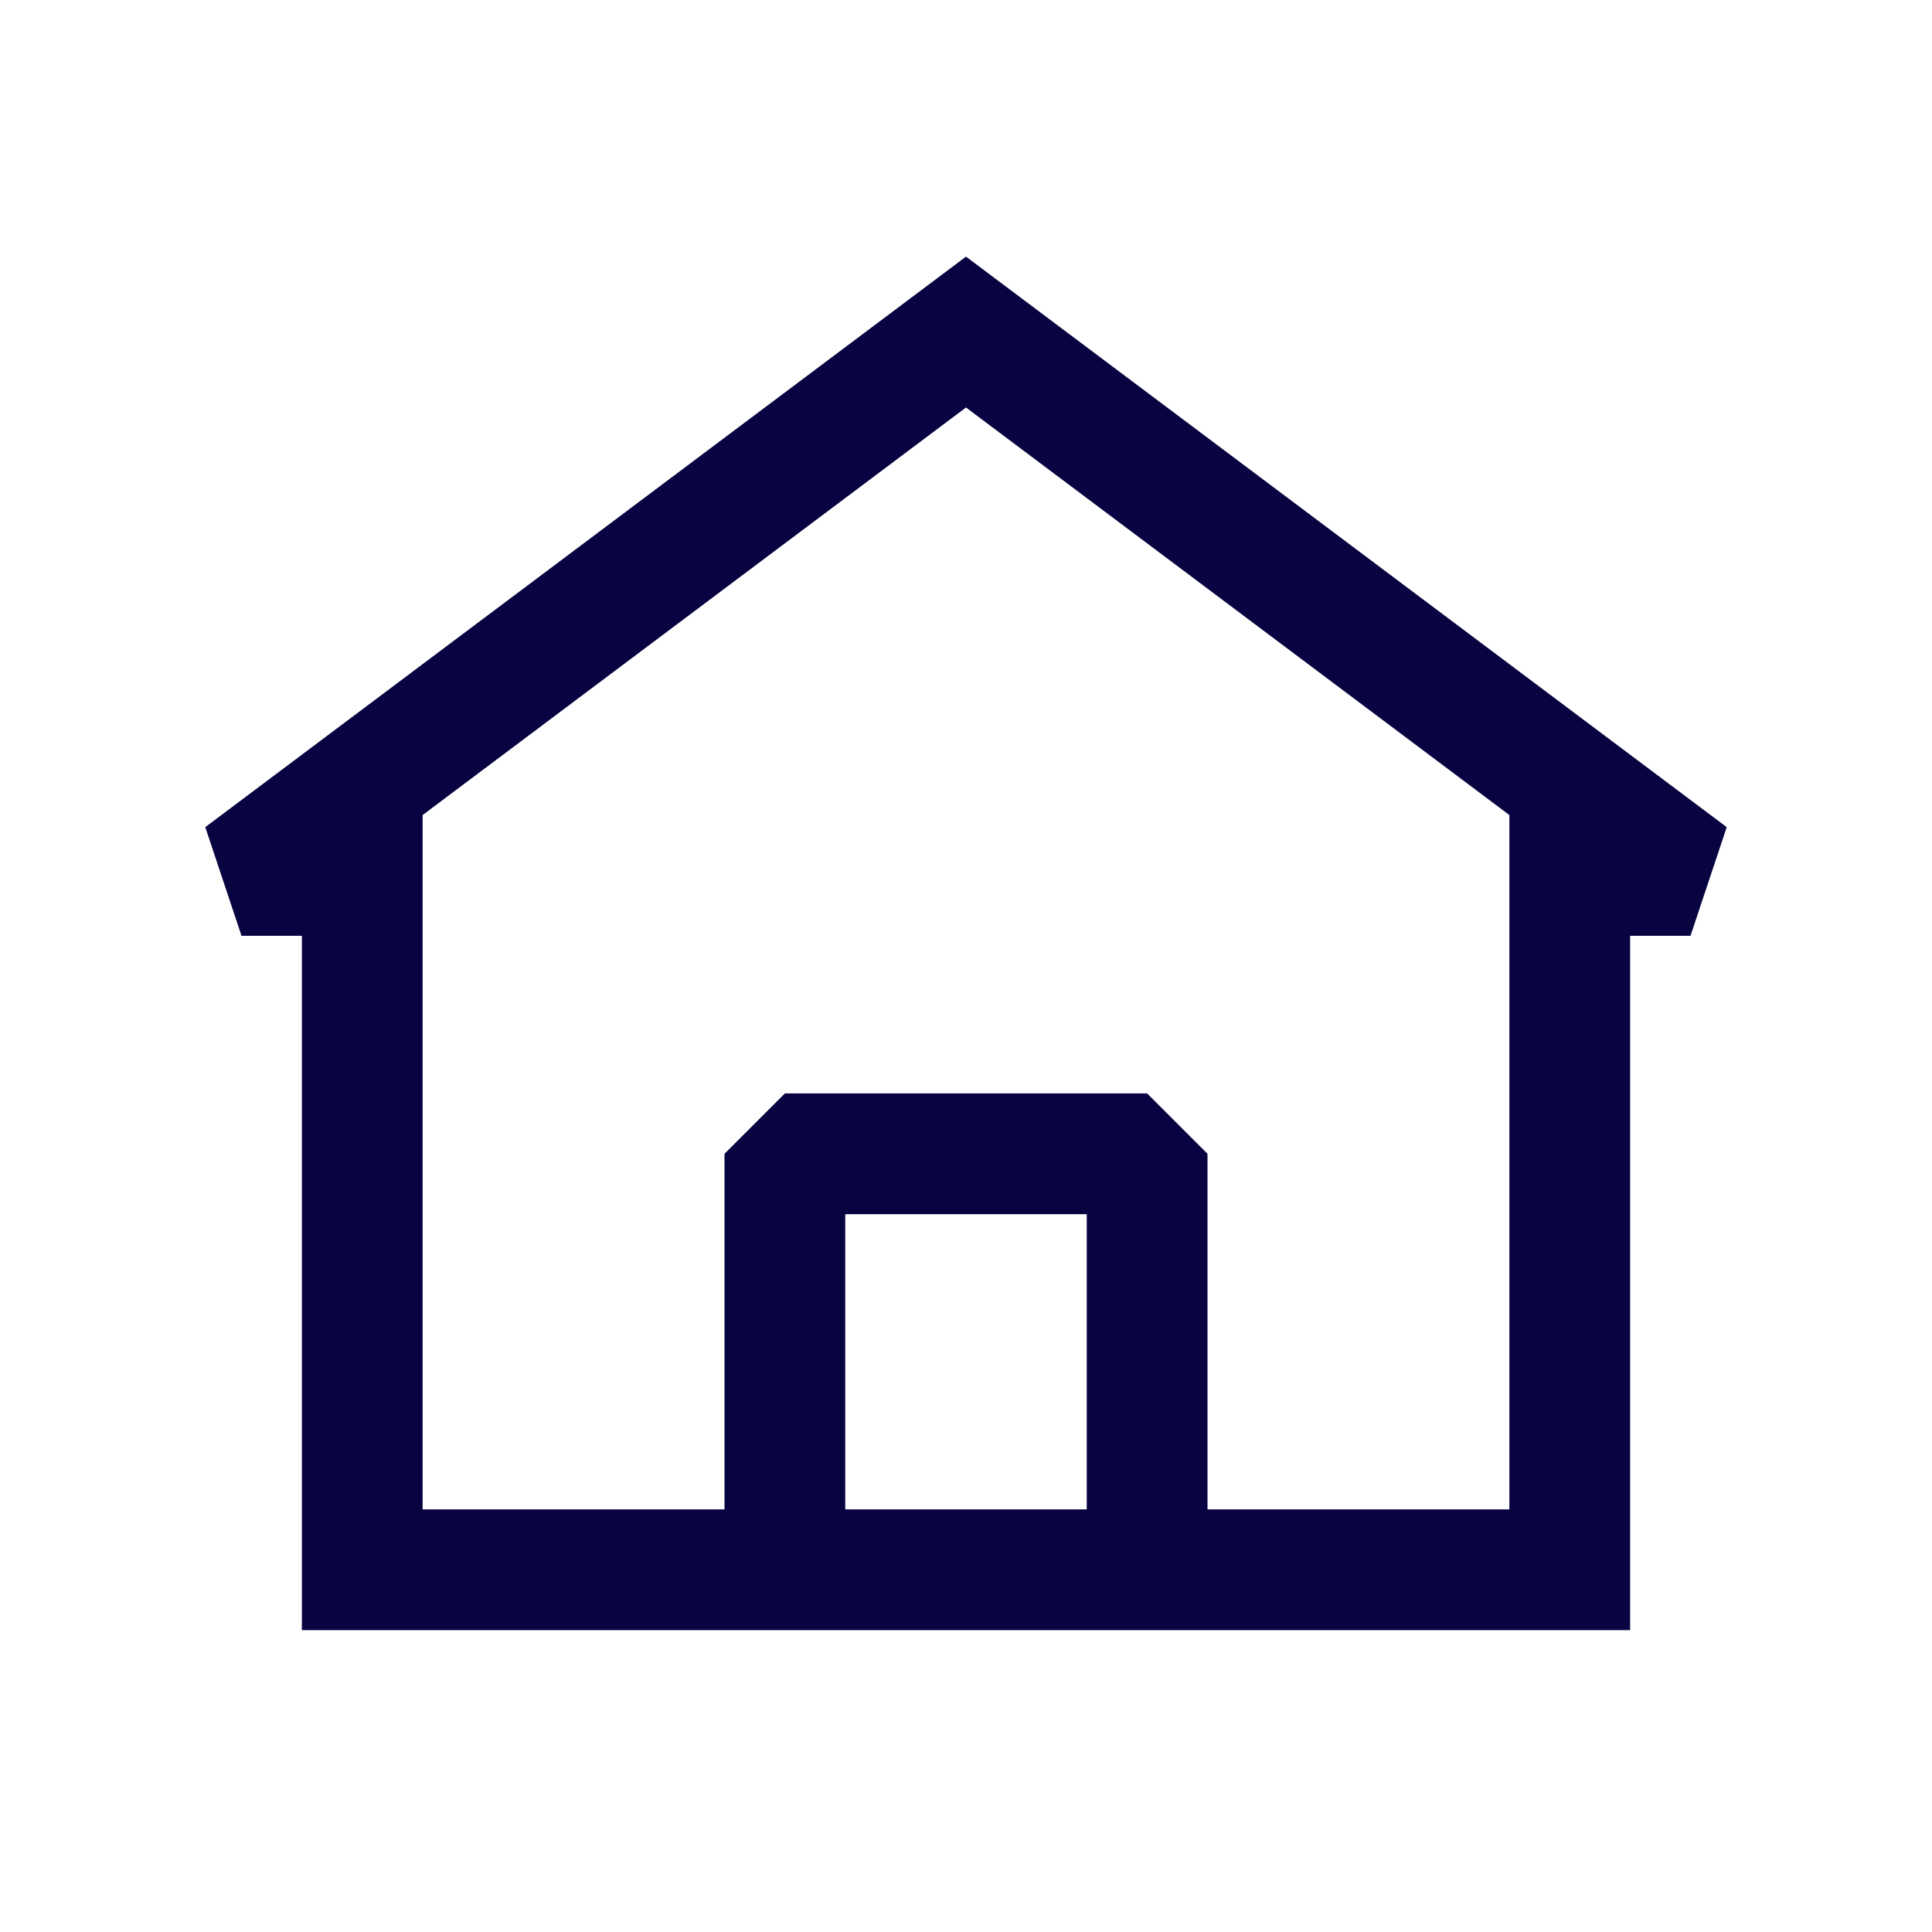
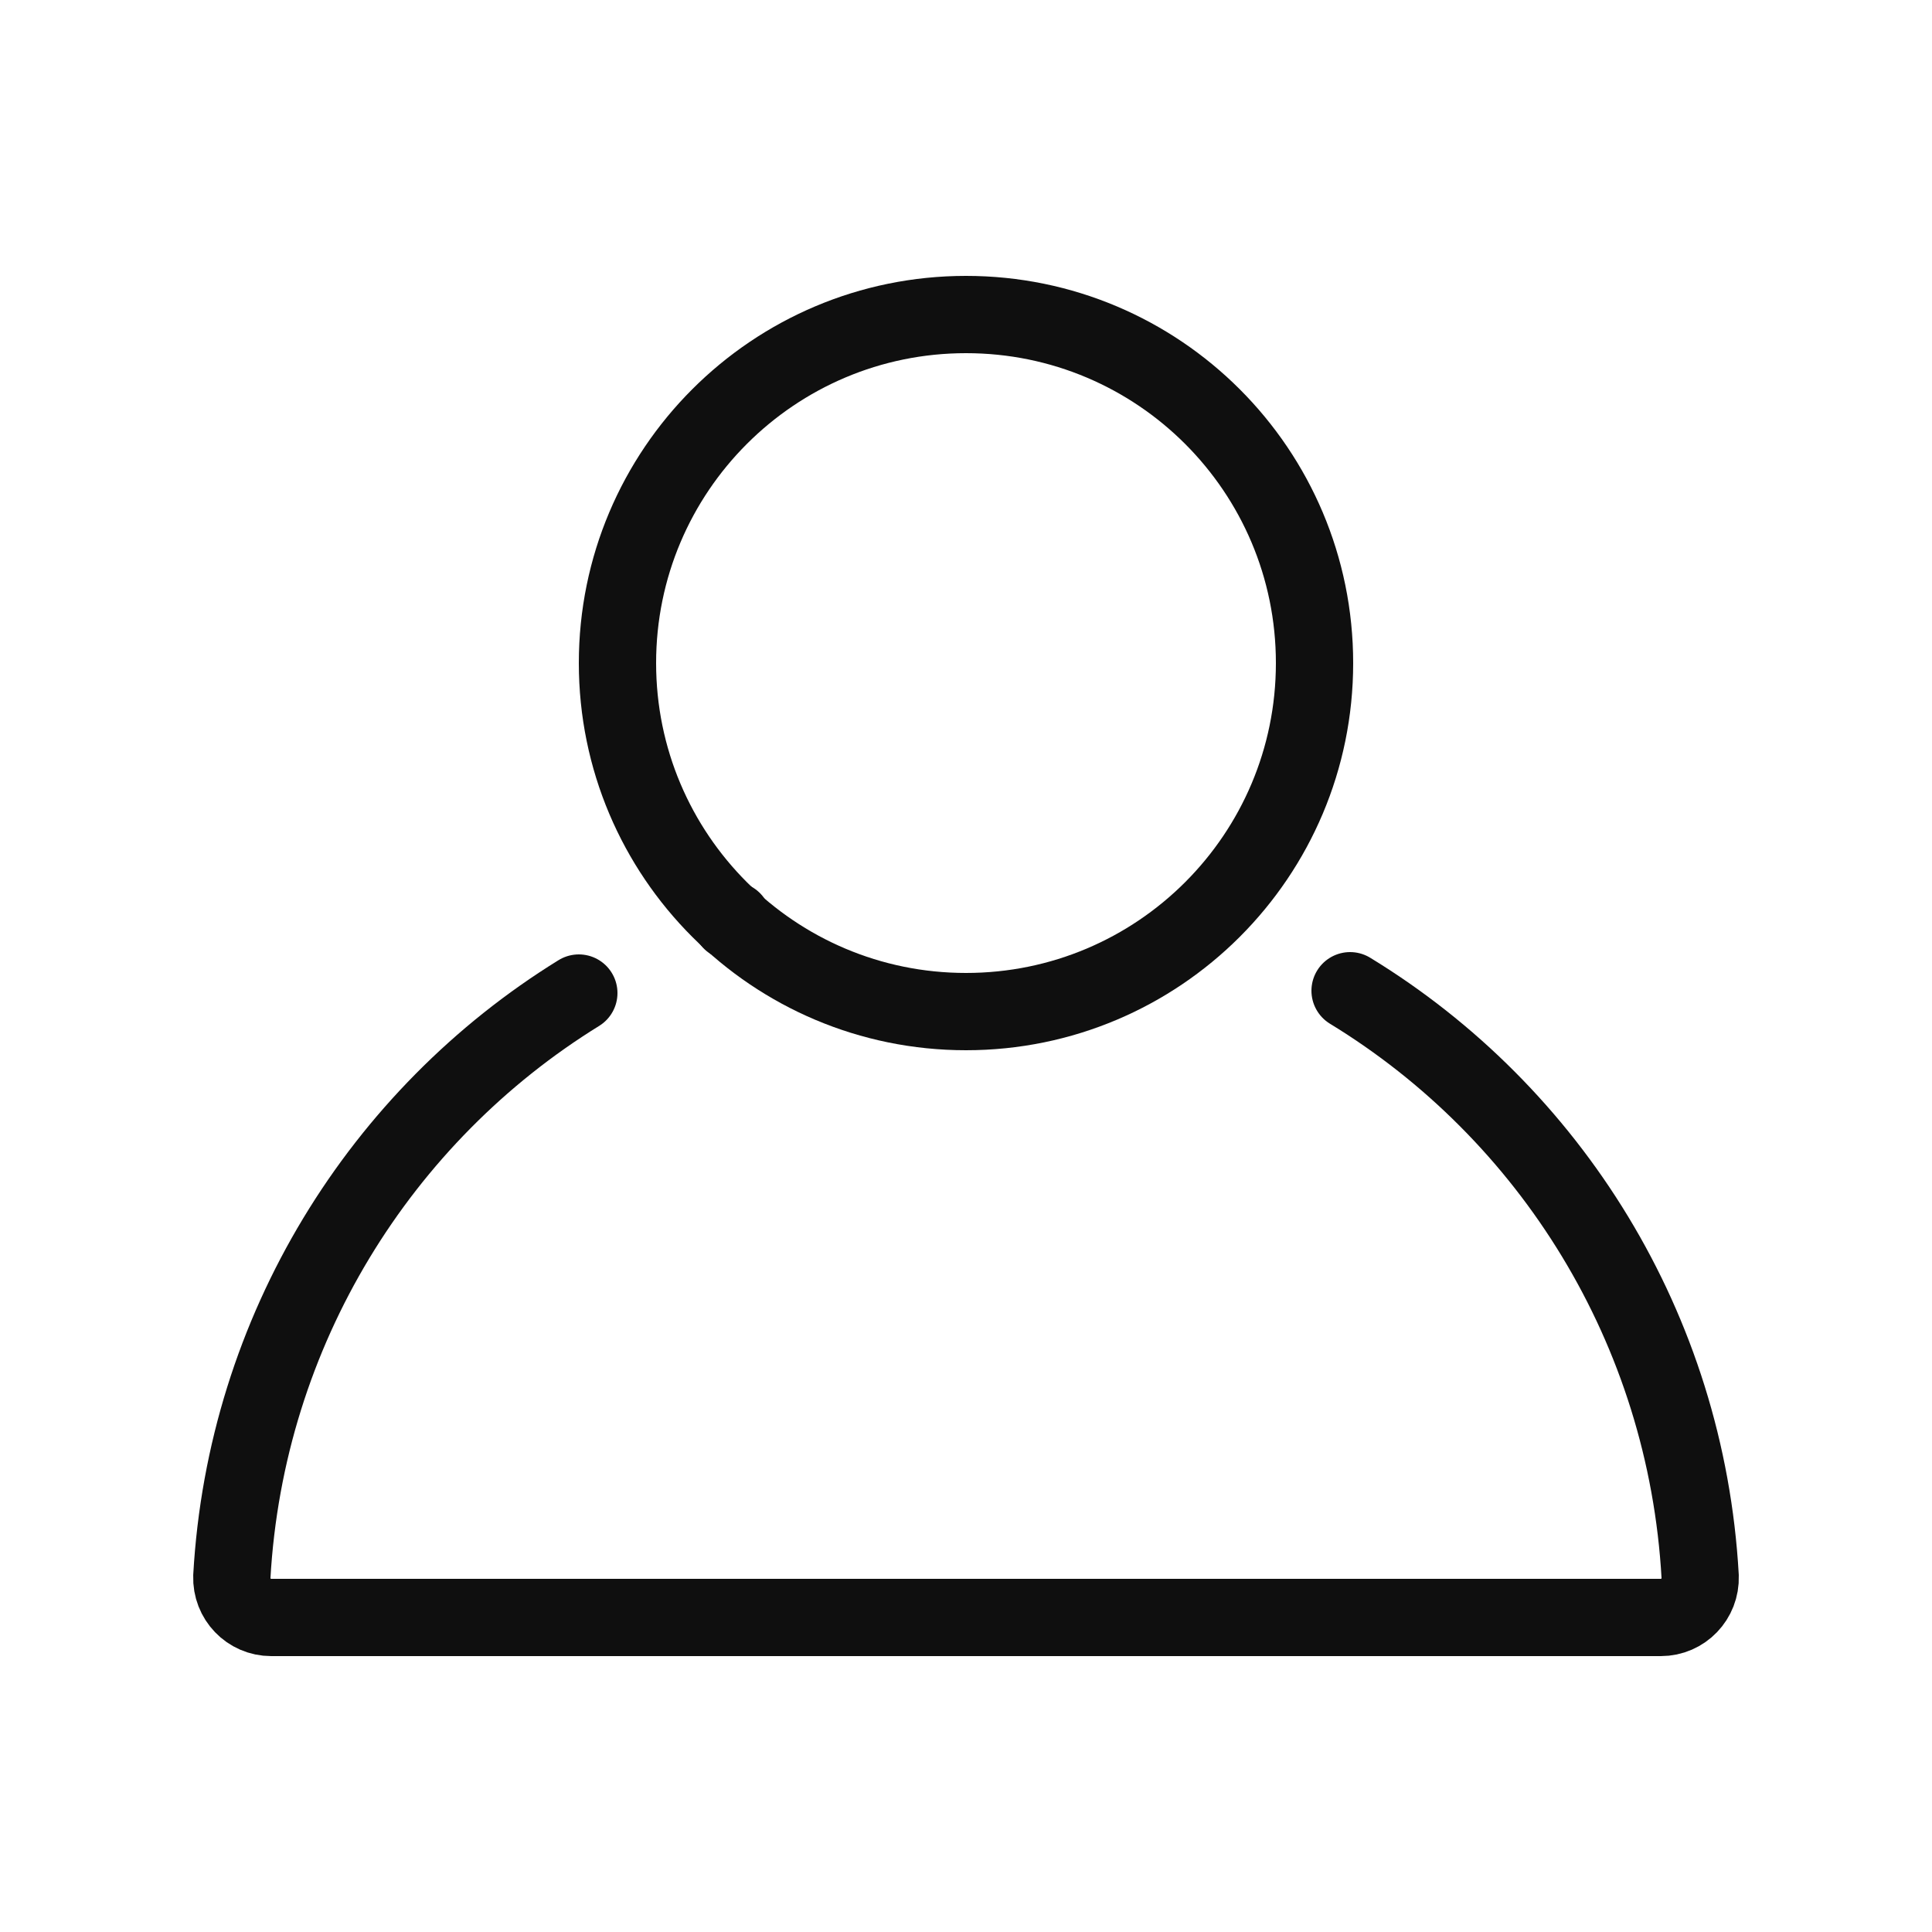
- <svg xmlns="http://www.w3.org/2000/svg" width="800px" height="800px" viewBox="0 0 24 24" fill="none">
-   <path fill-rule="evenodd" clip-rule="evenodd" d="M21.45 10.275L12 3.188L2.55 10.275L3 11.625H3.75V20.25H20.25V11.625H21L21.45 10.275ZM5.25 18.75V10.125L12 5.062L18.75 10.125V18.75H15V14.333L14.25 13.583H9.75L9 14.333V18.75H5.25ZM10.5 18.75H13.5V15.083H10.5V18.75Z" fill="#080341" />
+ <svg xmlns="http://www.w3.org/2000/svg" width="800px" height="800px" viewBox="-0.5 0 25 25" fill="none">
+   <path d="M12 13.09C14.491 13.09 16.51 11.071 16.51 8.58C16.51 6.089 14.491 4.07 12 4.07C9.509 4.07 7.49 6.089 7.49 8.58C7.49 11.071 9.509 13.09 12 13.09Z" stroke="#0F0F0F" stroke-miterlimit="10" stroke-linecap="round" stroke-linejoin="round" />
+   <path d="M8.98 11.91C8.97 11.91 8.97 11.91 8.96 11.92" stroke="#0F0F0F" stroke-miterlimit="10" stroke-linecap="round" stroke-linejoin="round" />
+   <path d="M16.97 12.82C19.56 14.4 21.32 17.19 21.5 20.4C21.51 20.69 21.28 20.93 20.99 20.93H3.01C2.72 20.93 2.49 20.69 2.5 20.4C2.68 17.21 4.43 14.43 6.99 12.85" stroke="#0F0F0F" stroke-miterlimit="10" stroke-linecap="round" stroke-linejoin="round" />
</svg>
